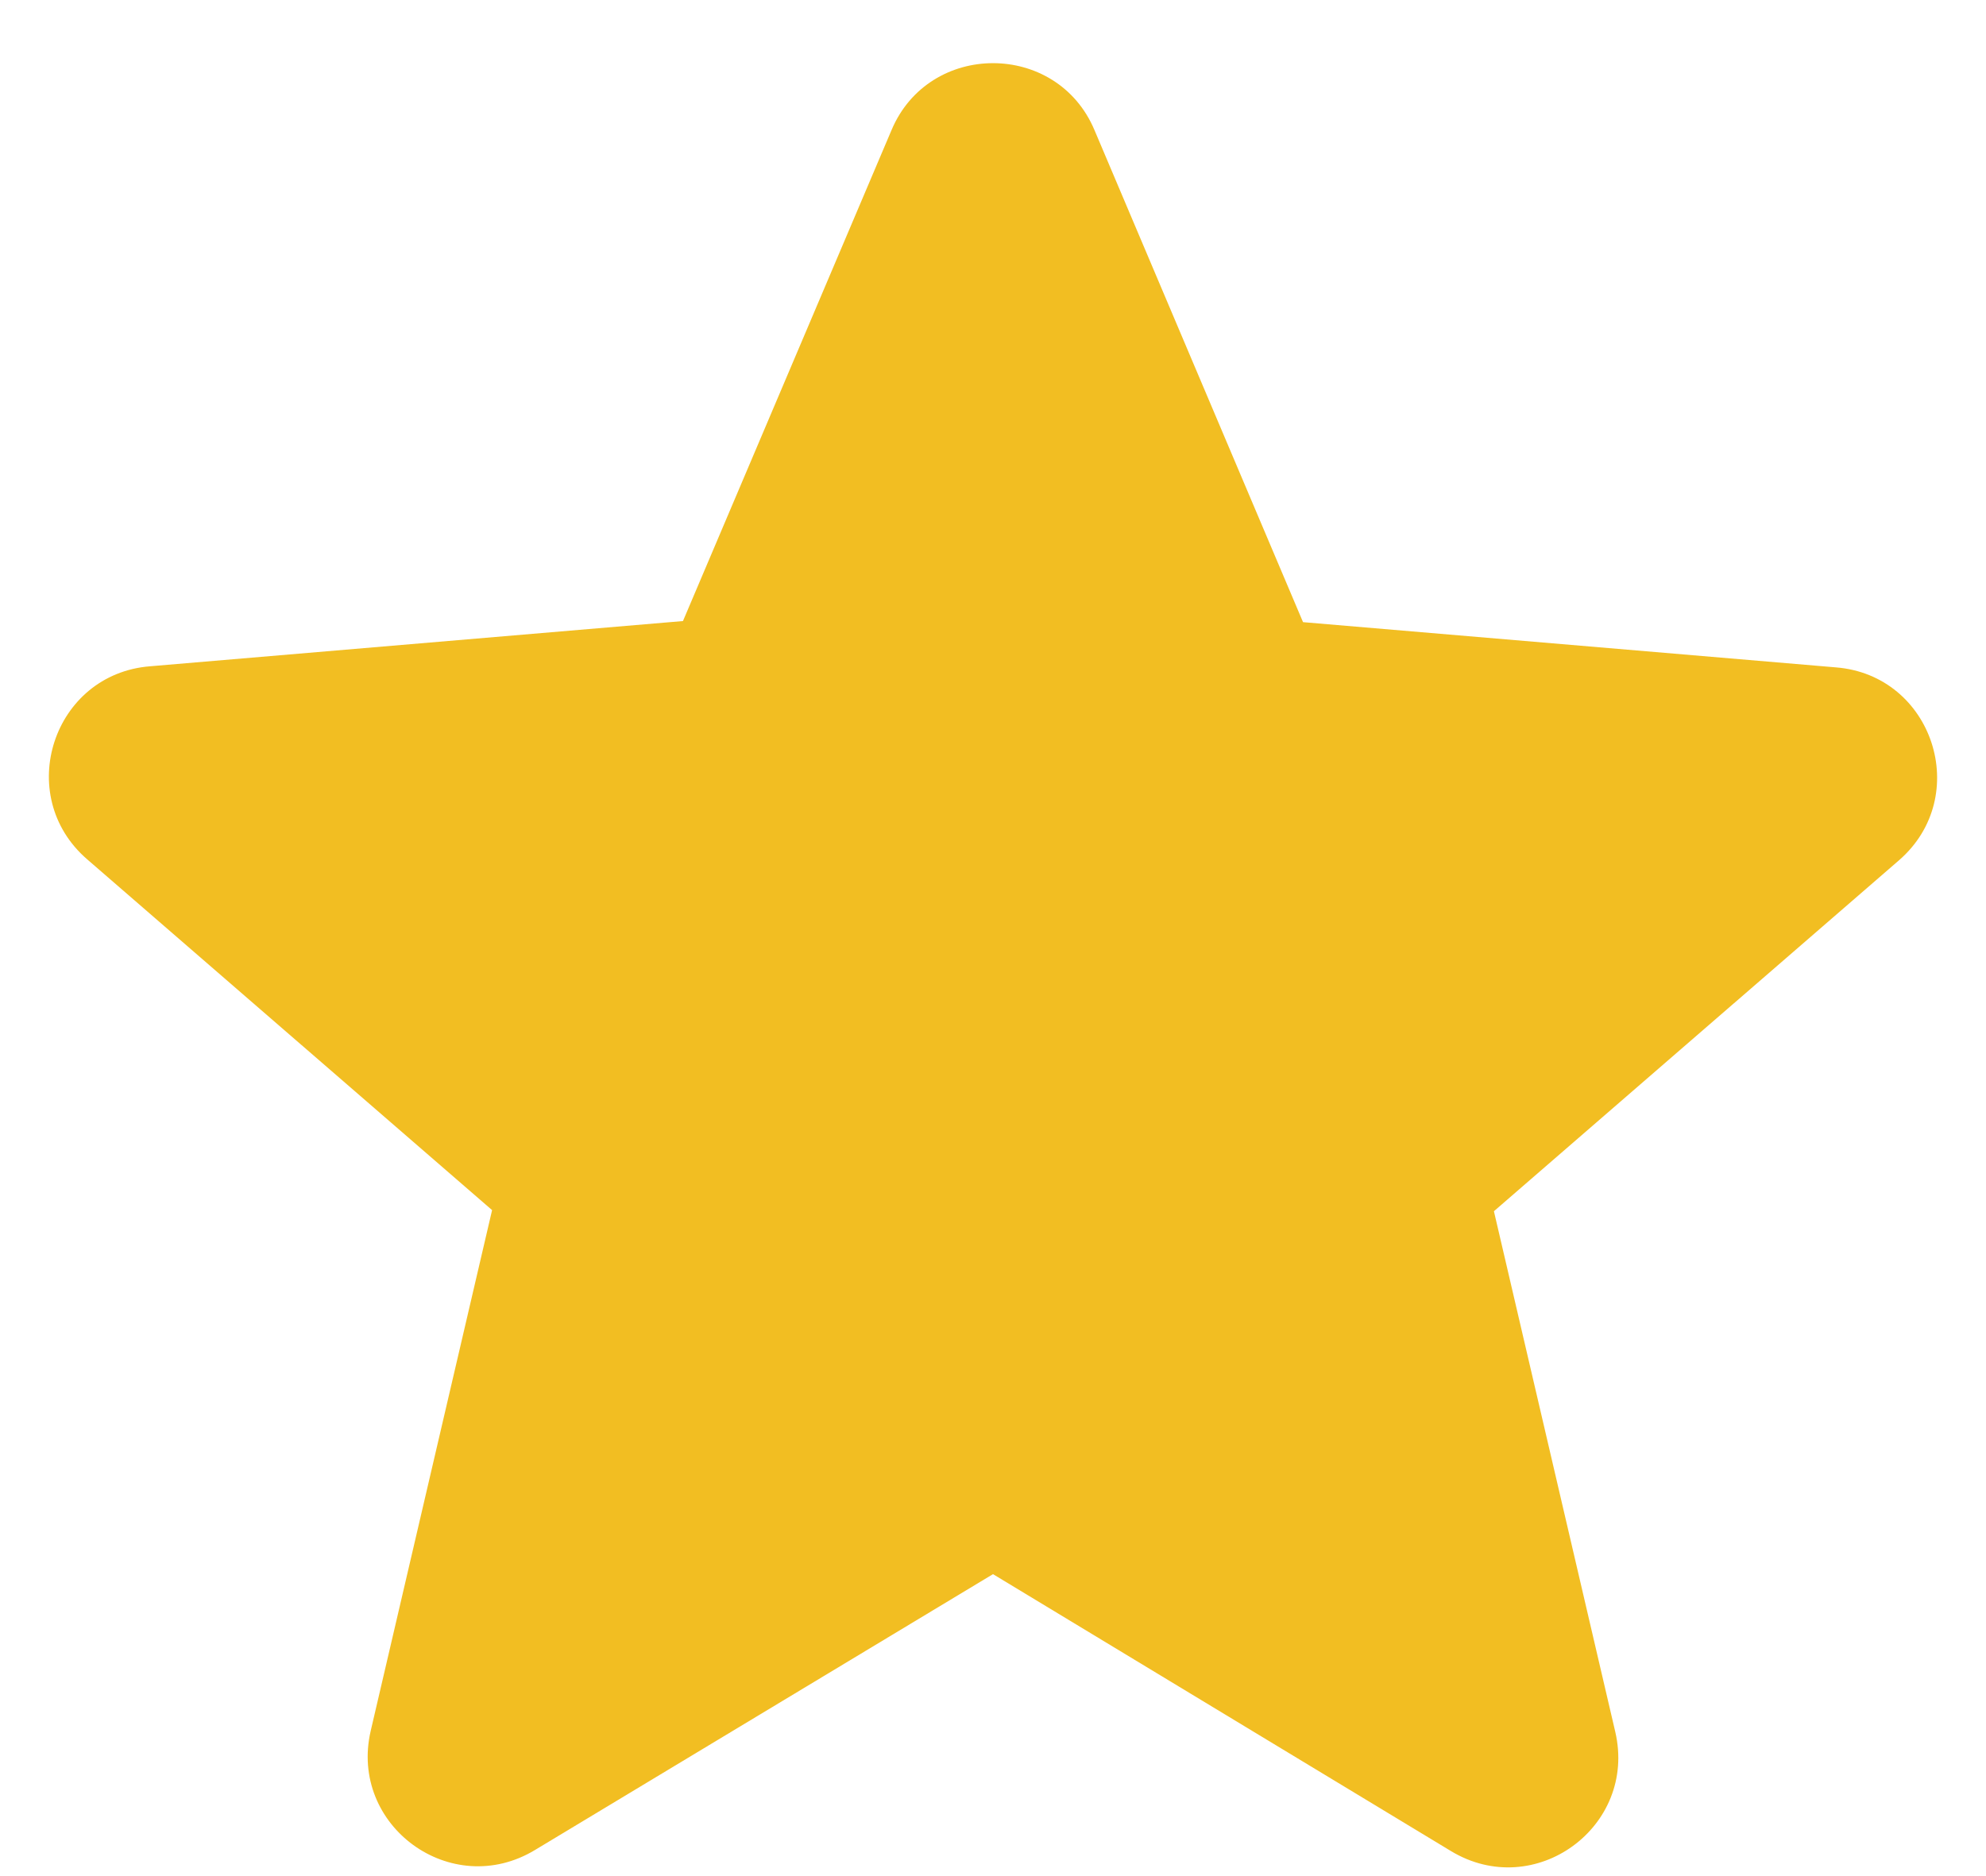
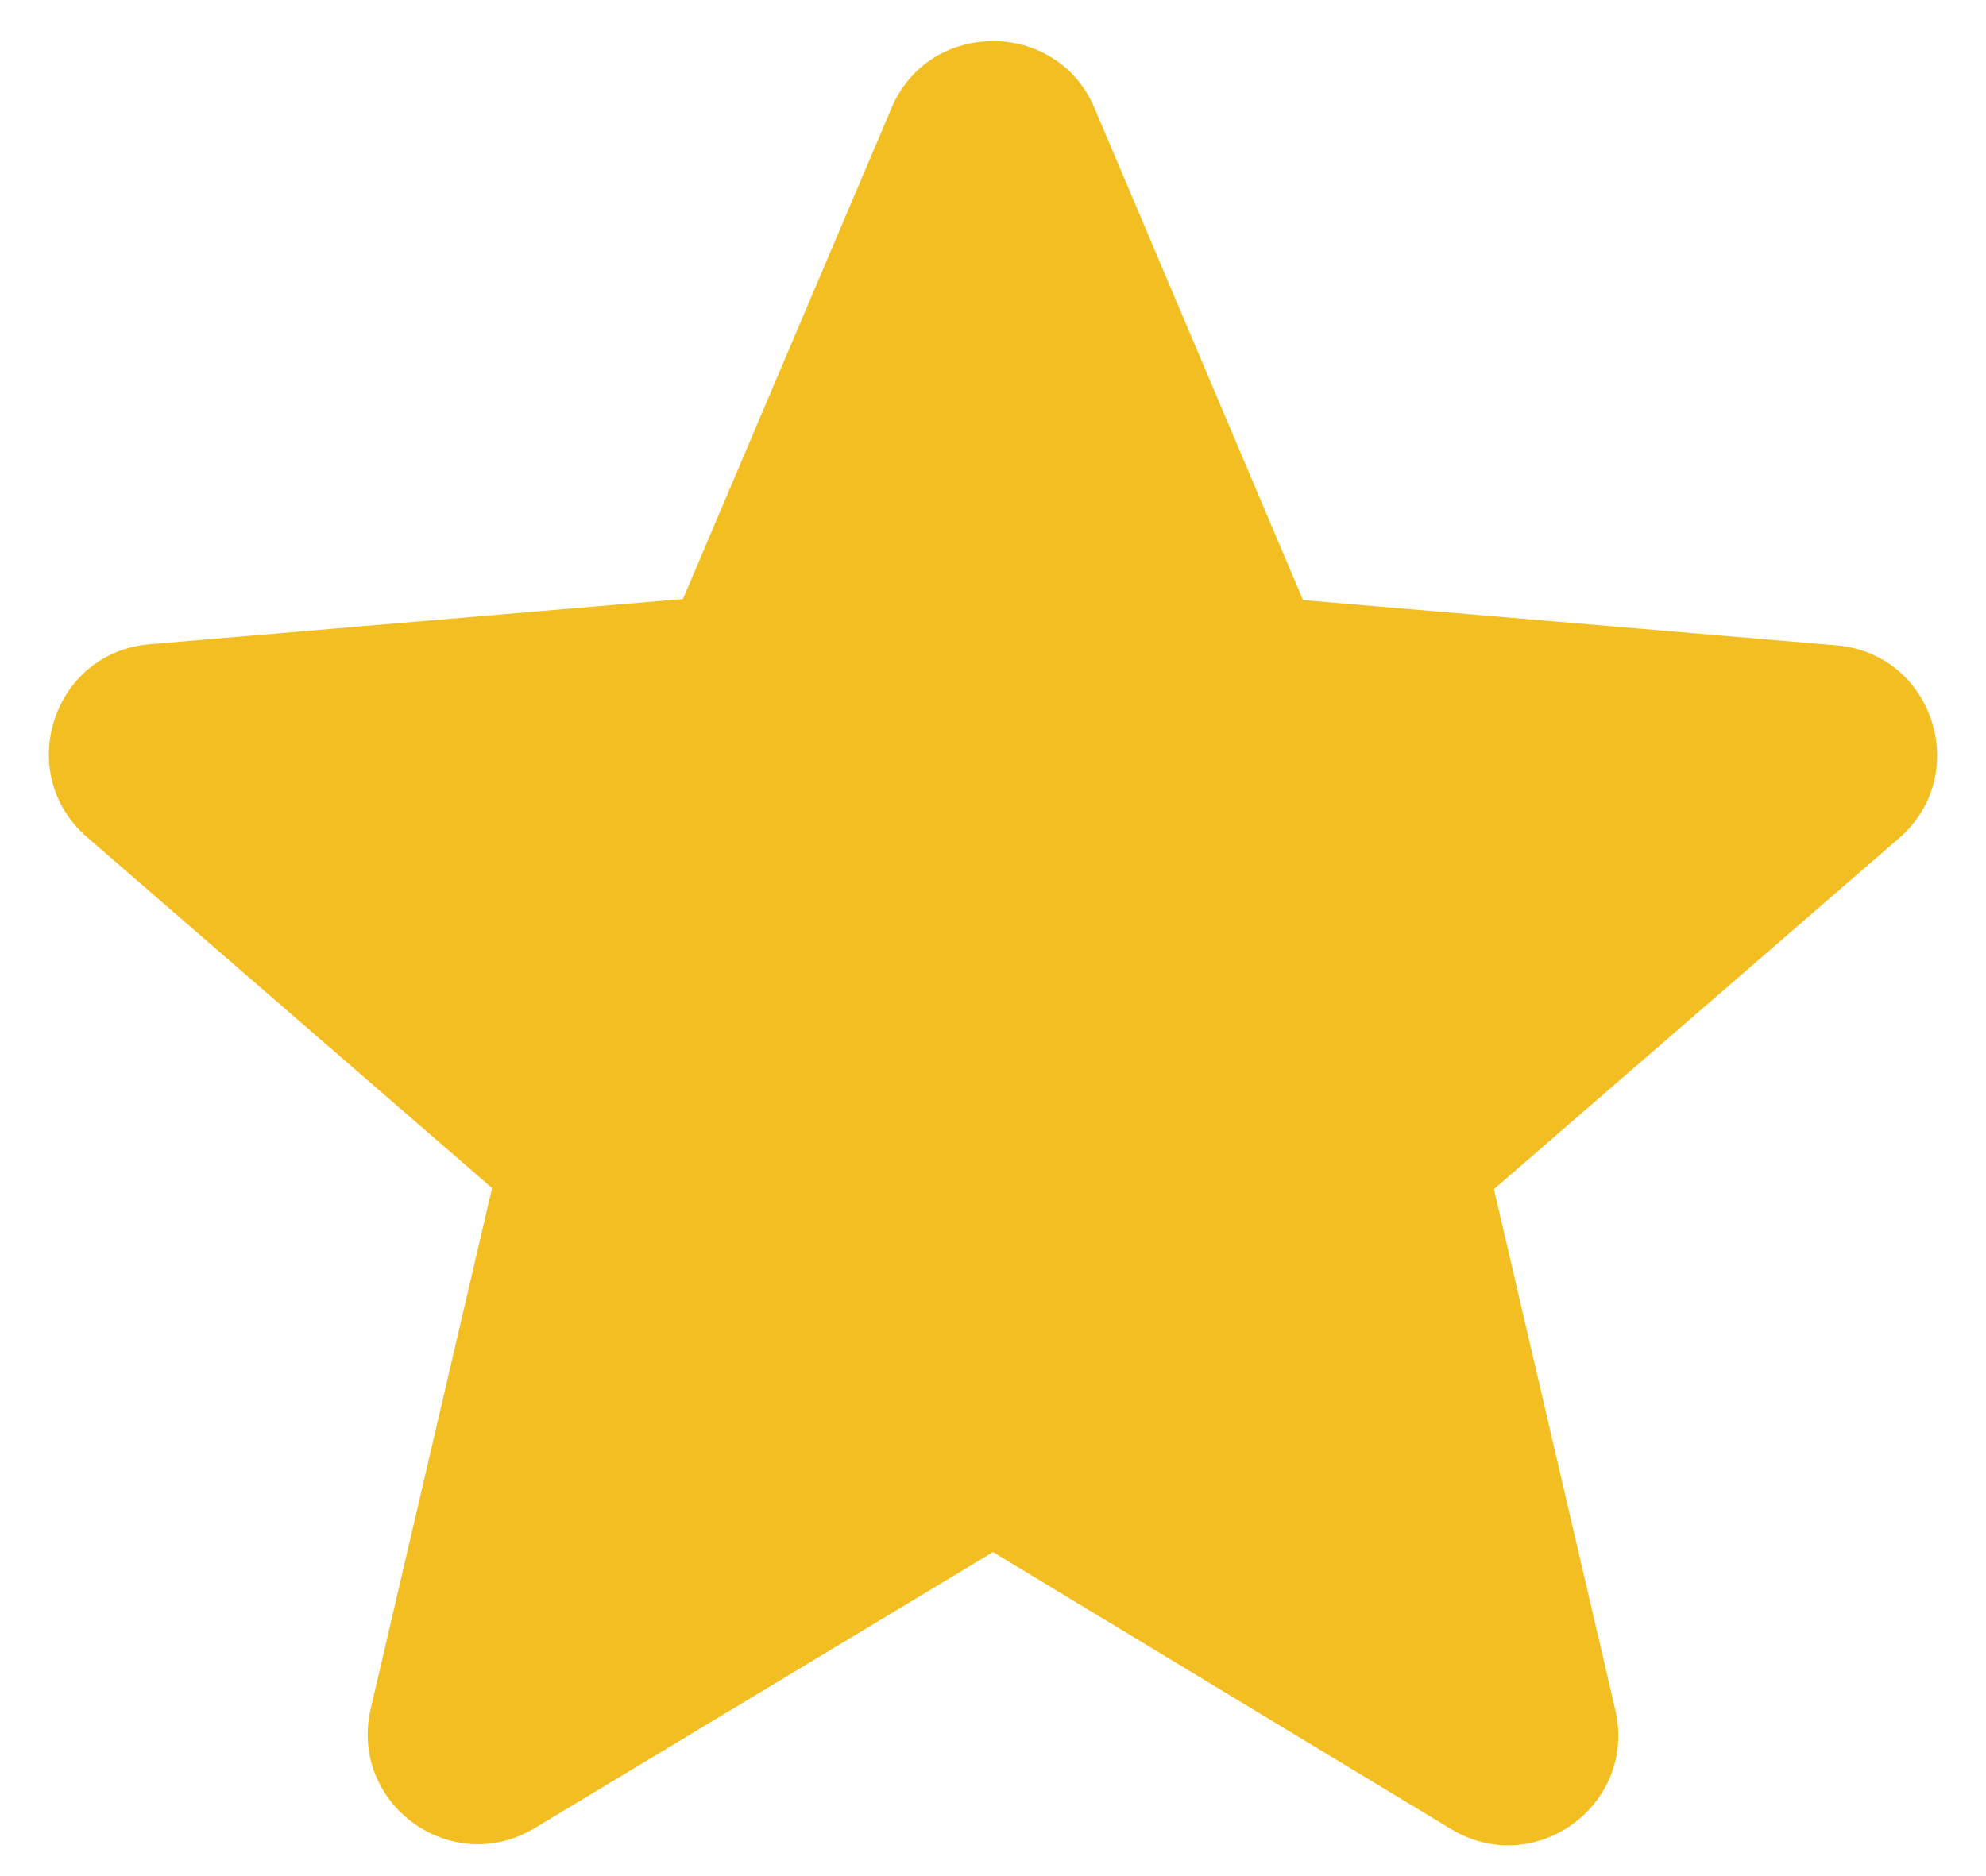
<svg xmlns="http://www.w3.org/2000/svg" width="18" height="17" viewBox="0 0 18 17" fill="none">
-   <path d="M9 14.27L13.15 16.78C13.91 17.24 14.84 16.56 14.64 15.7L13.54 10.98L17.21 7.8C17.88 7.22 17.52 6.12 16.64 6.05L11.81 5.64L9.92 1.18C9.58 0.37 8.42 0.37 8.08 1.18L6.19 5.63L1.36 6.04C0.48 6.11 0.12 7.21 0.79 7.79L4.46 10.97L3.36 15.69C3.16 16.55 4.09 17.23 4.85 16.77L9 14.27Z" fill="#F2BE22" />
+   <path d="M9 14.07L13.15 16.58C13.91 17.04 14.84 16.36 14.64 15.5L13.54 10.78L17.21 7.6C17.88 7.02 17.52 5.92 16.64 5.85L11.81 5.44L9.92 0.98C9.58 0.17 8.42 0.17 8.08 0.98L6.19 5.43L1.36 5.84C0.48 5.91 0.12 7.01 0.79 7.59L4.46 10.77L3.36 15.49C3.16 16.35 4.09 17.03 4.85 16.57L9 14.07Z" fill="#F2BE22" />
</svg>
